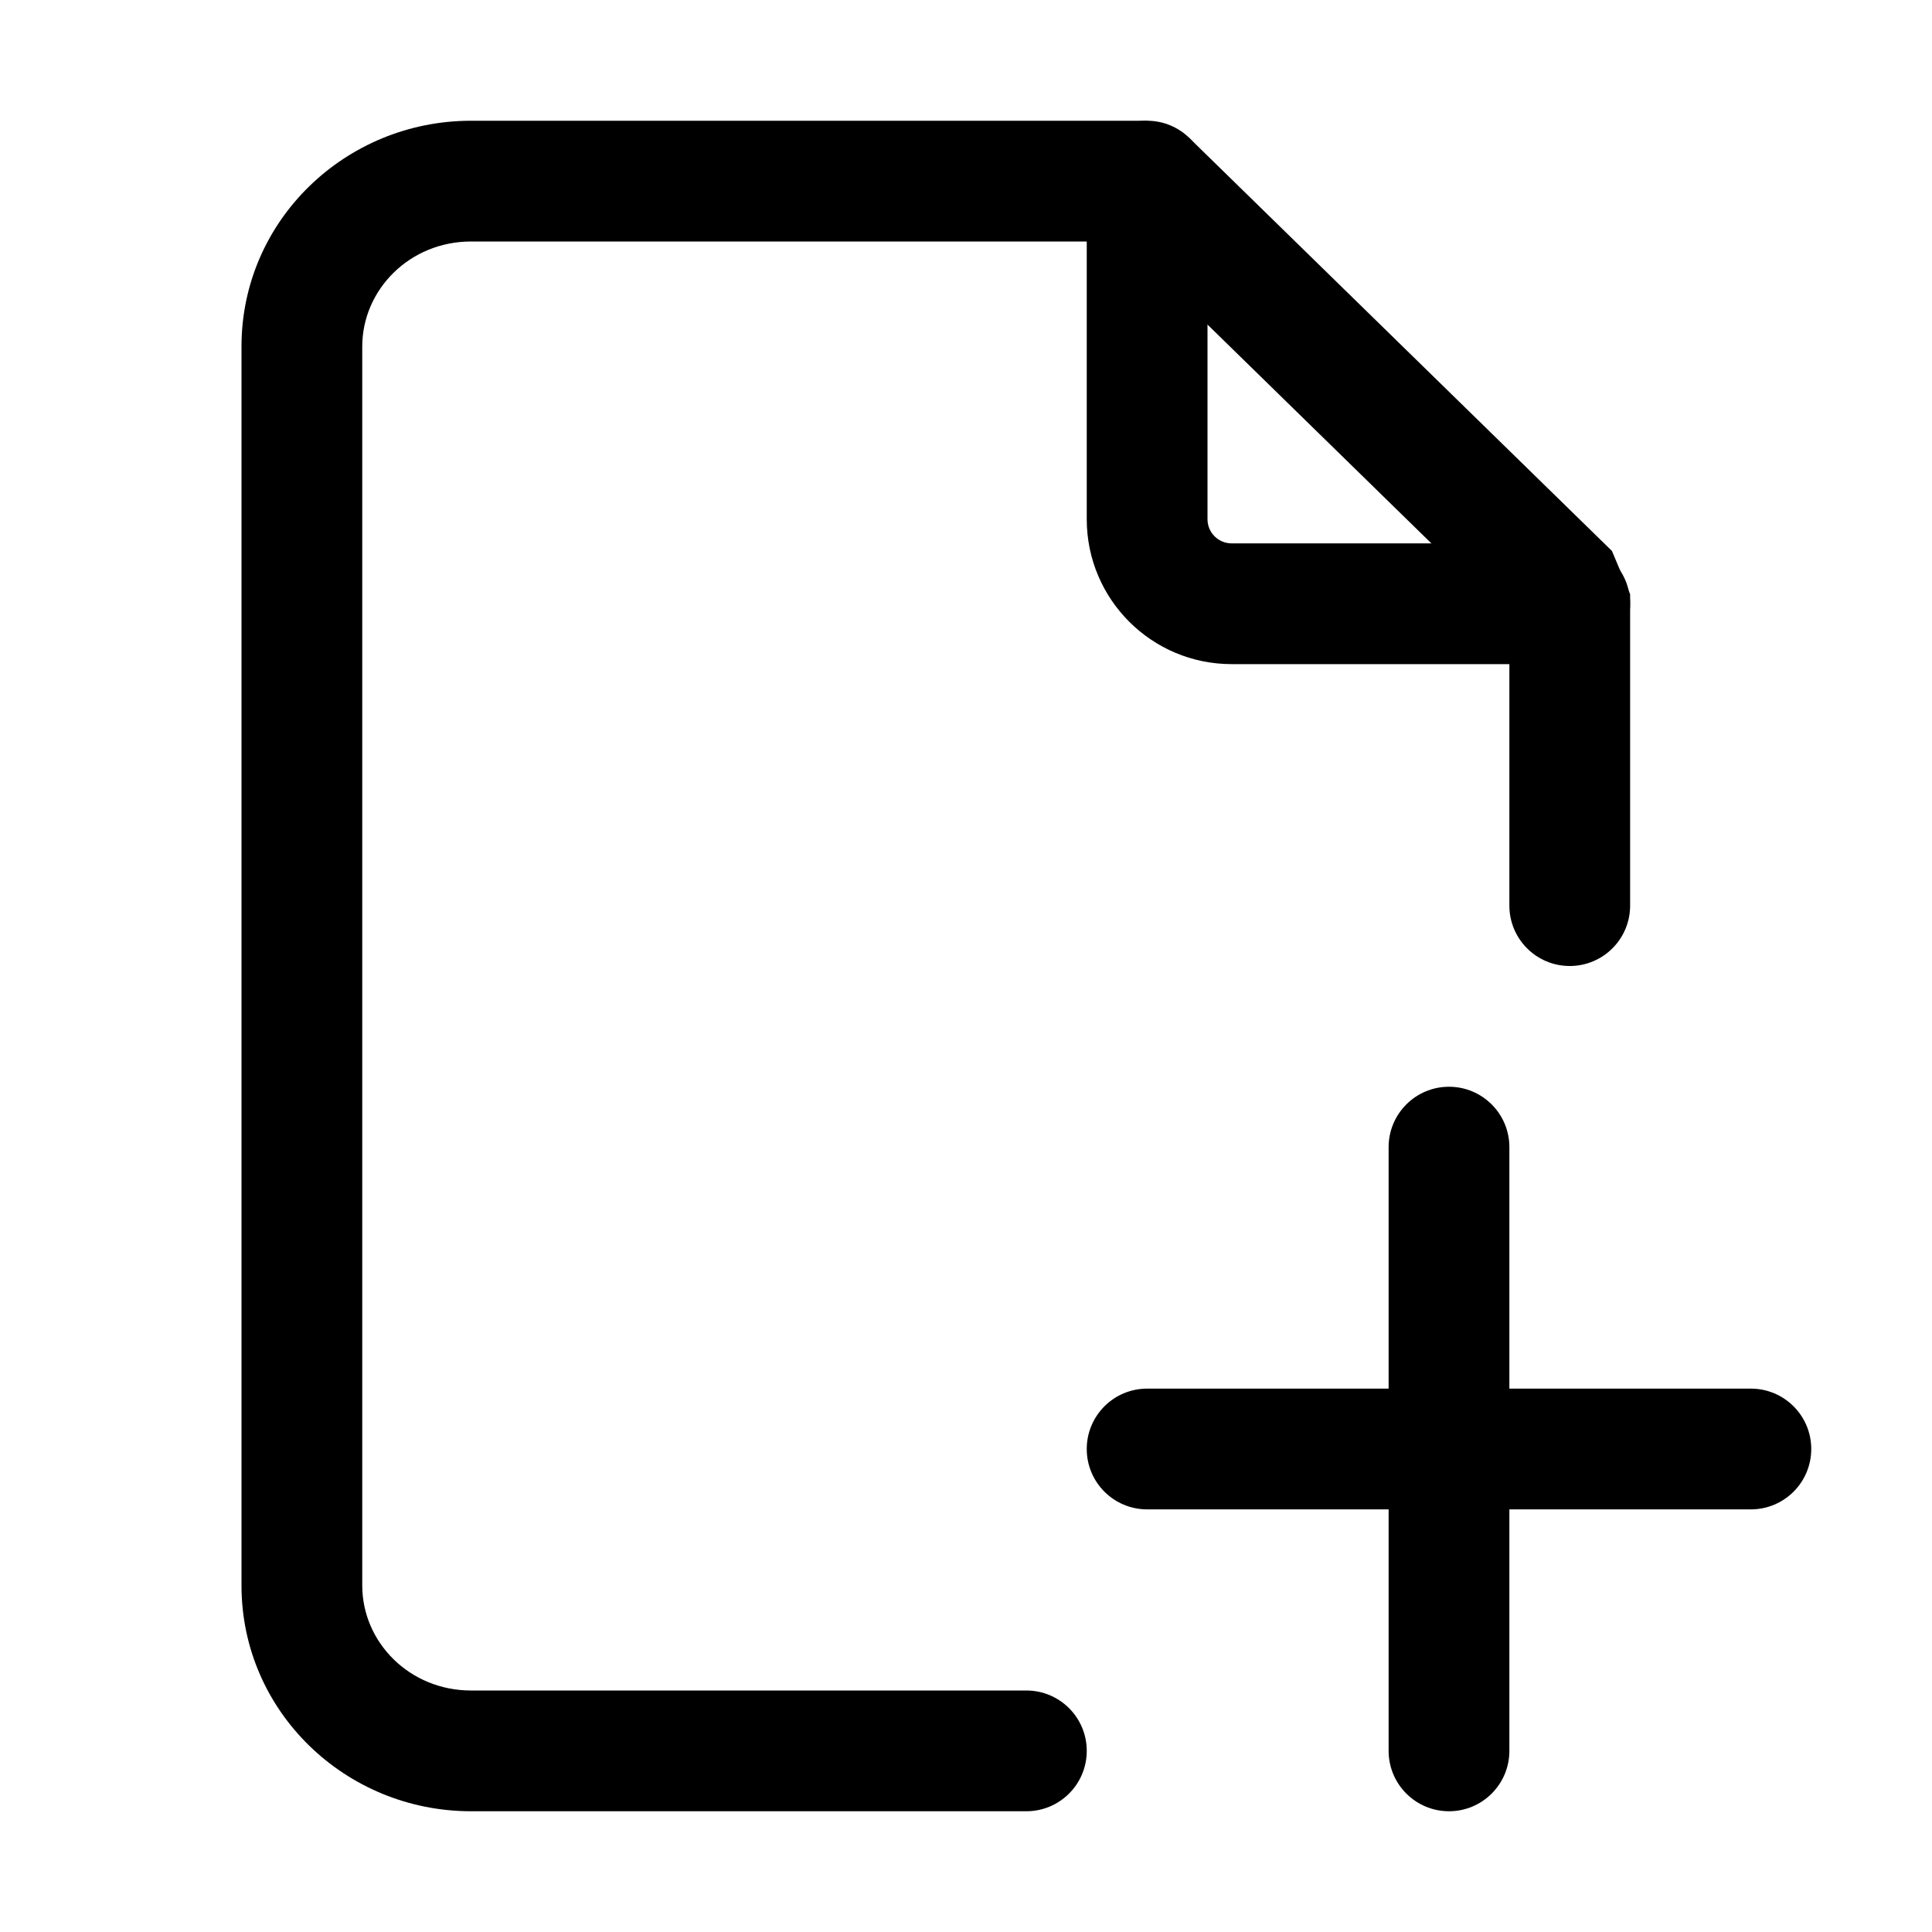
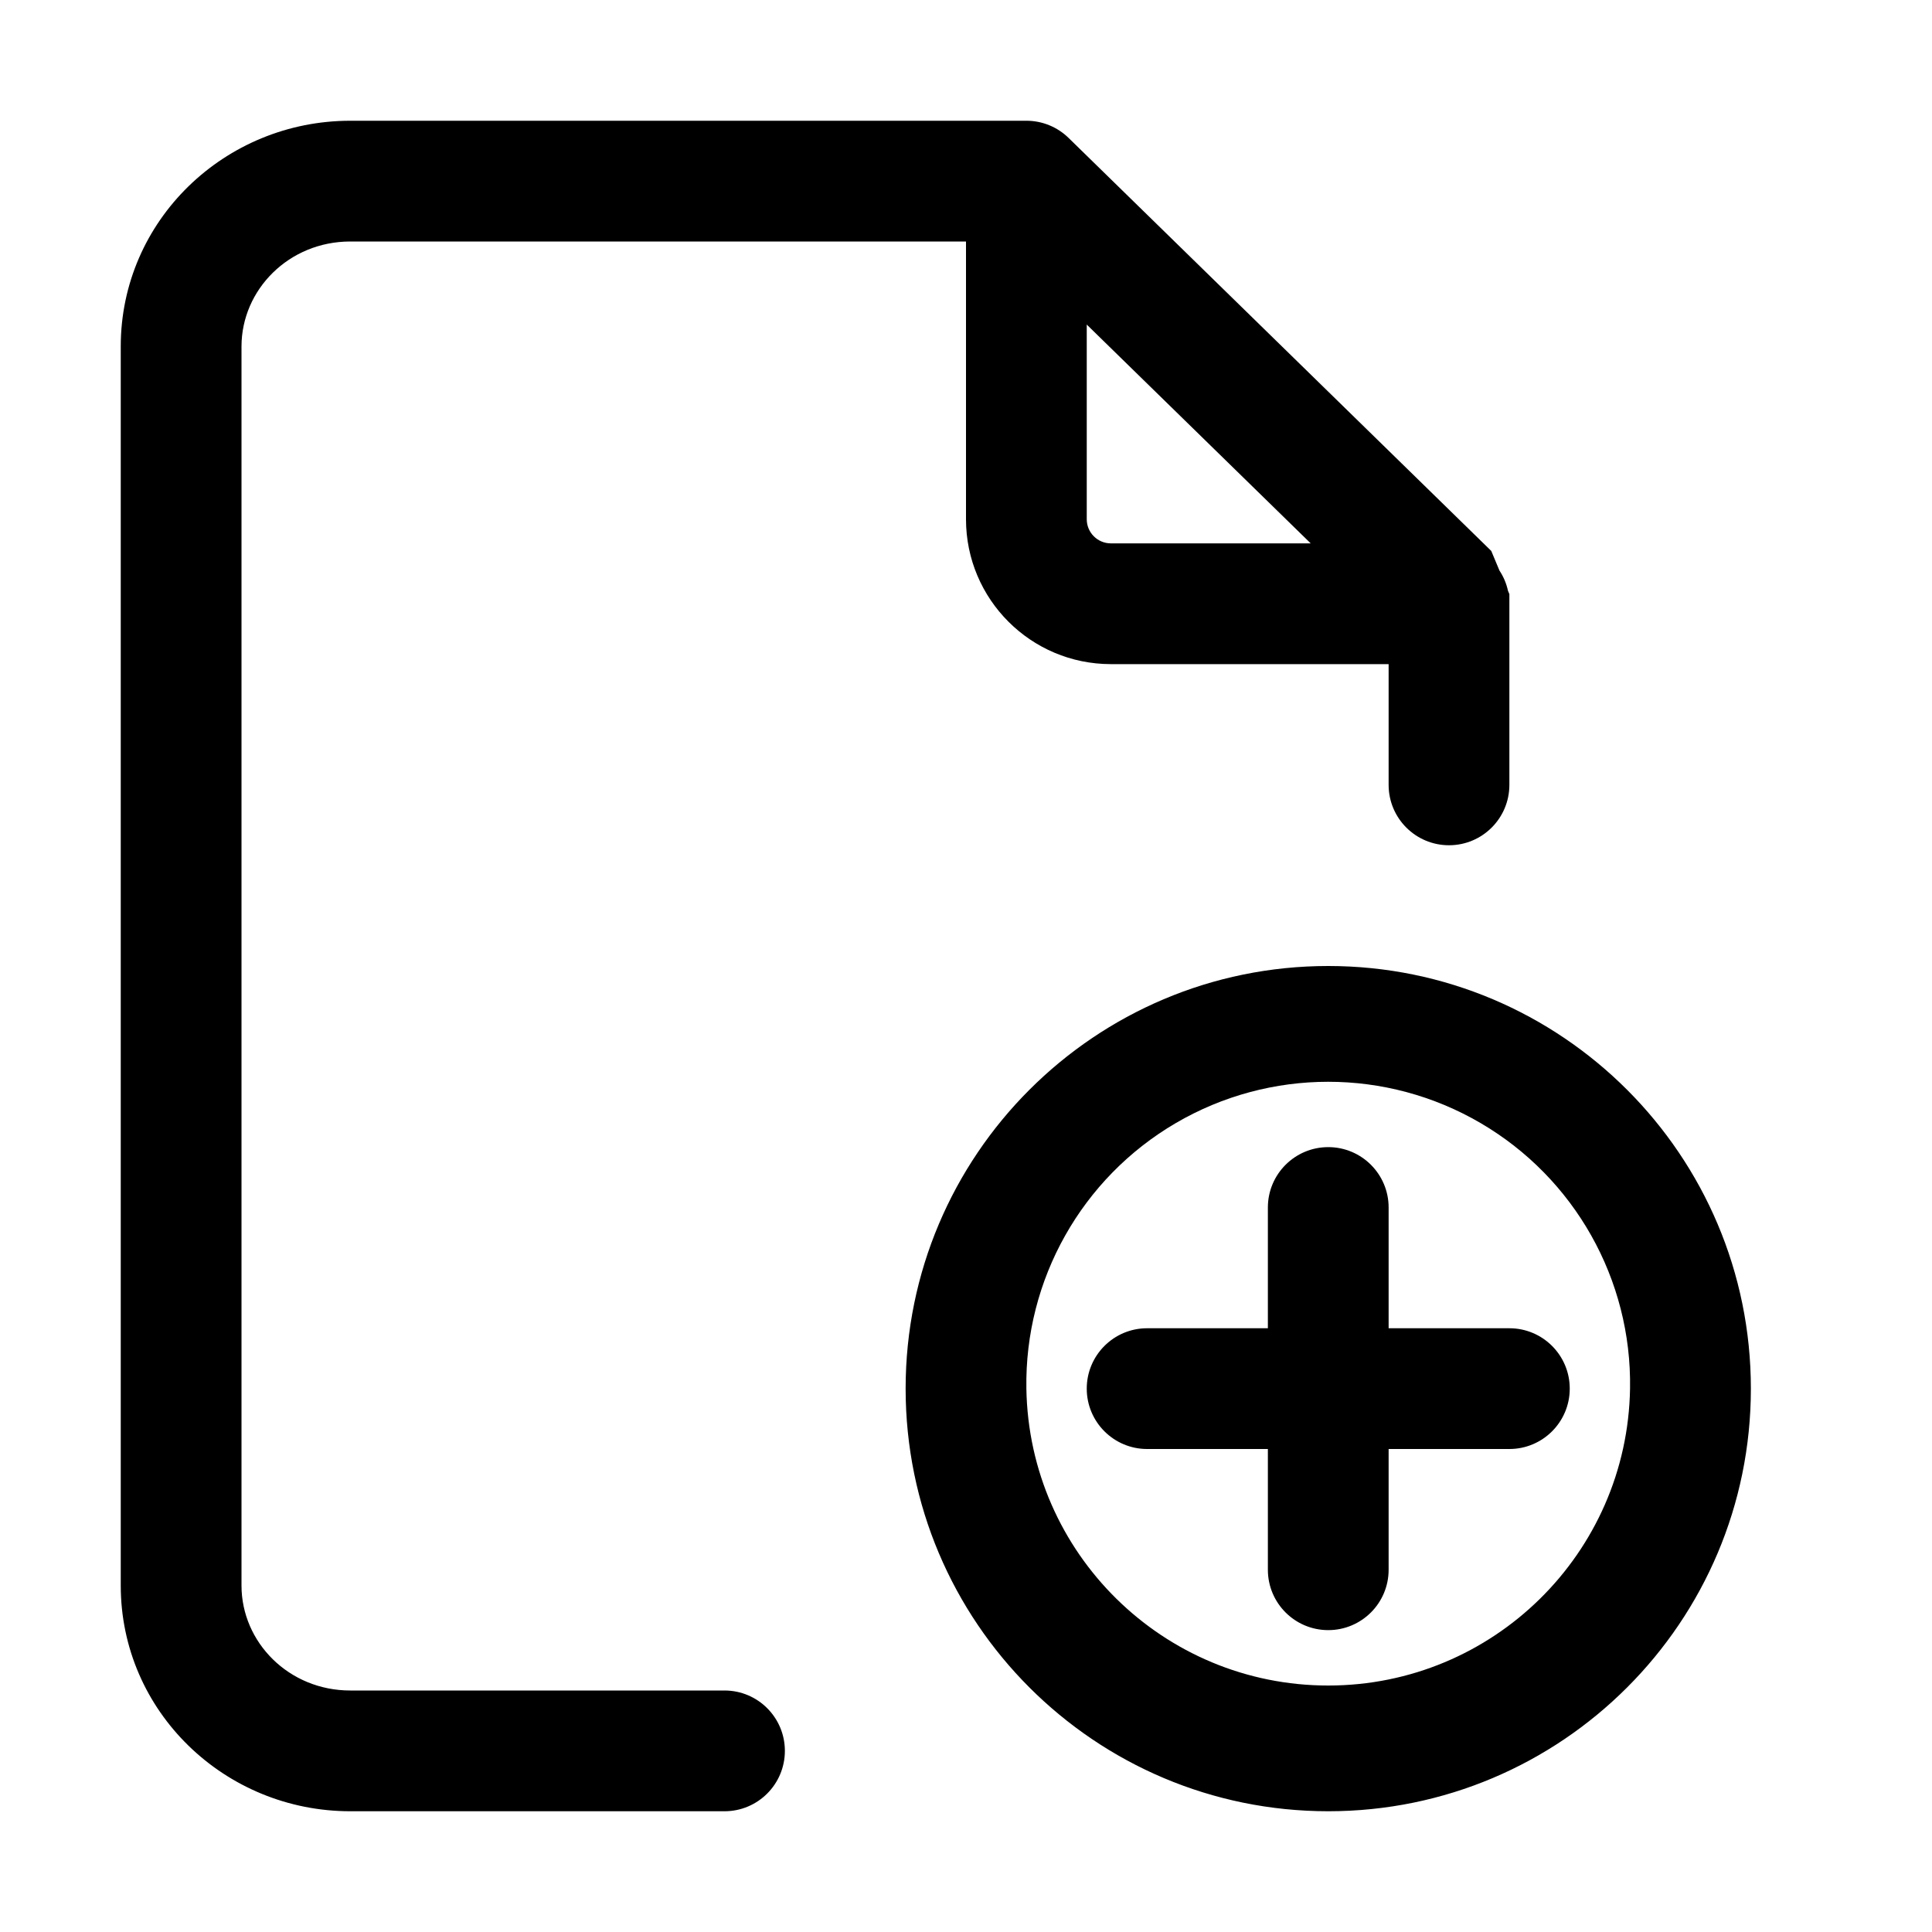
<svg xmlns="http://www.w3.org/2000/svg" width="24" height="24" fill="currentColor" viewBox="0 0 24 24">
-   <path fill-rule="evenodd" d="M3 4.304C3 2.739 4.292 1.5 5.851 1.5h8.399l.524.214 5.25 5.13.226.537v3.869a.75.75 0 0 1-1.5 0V7.697L13.944 3H5.851C5.088 3 4.5 3.6 4.5 4.304v15.392c0 .705.588 1.304 1.351 1.304h6.899a.75.75 0 0 1 0 1.5H5.851C4.292 22.5 3 21.261 3 19.696V4.304Z" clip-rule="evenodd" />
-   <path fill-rule="evenodd" d="M14.25 1.5a.75.75 0 0 1 .75.75v4.201a.3.3 0 0 0 .299.299H19.5a.75.75 0 0 1 0 1.5h-4.201A1.8 1.8 0 0 1 13.5 6.451V2.25a.75.75 0 0 1 .75-.75Zm3.75 12a.75.75 0 0 1 .75.75v7.5a.75.75 0 0 1-1.5 0v-7.5a.75.75 0 0 1 .75-.75Z" clip-rule="evenodd" />
-   <path fill-rule="evenodd" d="M22.5 18a.75.75 0 0 1-.75.75h-7.5a.75.75 0 0 1 0-1.5h7.5a.75.75 0 0 1 .75.75Z" clip-rule="evenodd" />
+   <path fill-rule="evenodd" d="M1.5 4.304C1.5 2.739 2.792 1.5 4.351 1.5h8.399a.75.75 0 0 1 .525.214l5.25 5.13.102.244c.05.075.086.16.106.252l.017.04v2.37a.75.75 0 0 1-1.5 0v-1.5h-3.451A1.8 1.8 0 0 1 12 6.451V3H4.351C3.588 3 3 3.6 3 4.304v15.392C3 20.401 3.588 21 4.351 21H9a.75.75 0 0 1 0 1.5H4.351c-1.559 0-2.851-1.239-2.851-2.804V4.304Zm12-.272v2.42a.3.3 0 0 0 .299.298h2.483L13.5 4.032Zm3 7.968a5.25 5.25 0 0 0-5.25 5.25 5.25 5.25 0 1 0 10.5 0A5.25 5.25 0 0 0 16.5 12Zm-3.75 5.25a3.75 3.75 0 1 1 7.499-.001 3.75 3.75 0 0 1-7.499.001Zm3.75-3a.75.75 0 0 1 .75.75v1.5h1.5a.75.75 0 0 1 0 1.5h-1.5v1.5a.75.75 0 0 1-1.5 0V18h-1.5a.75.75 0 0 1 0-1.5h1.5V15a.75.75 0 0 1 .75-.75Z" clip-rule="evenodd" />
</svg>
